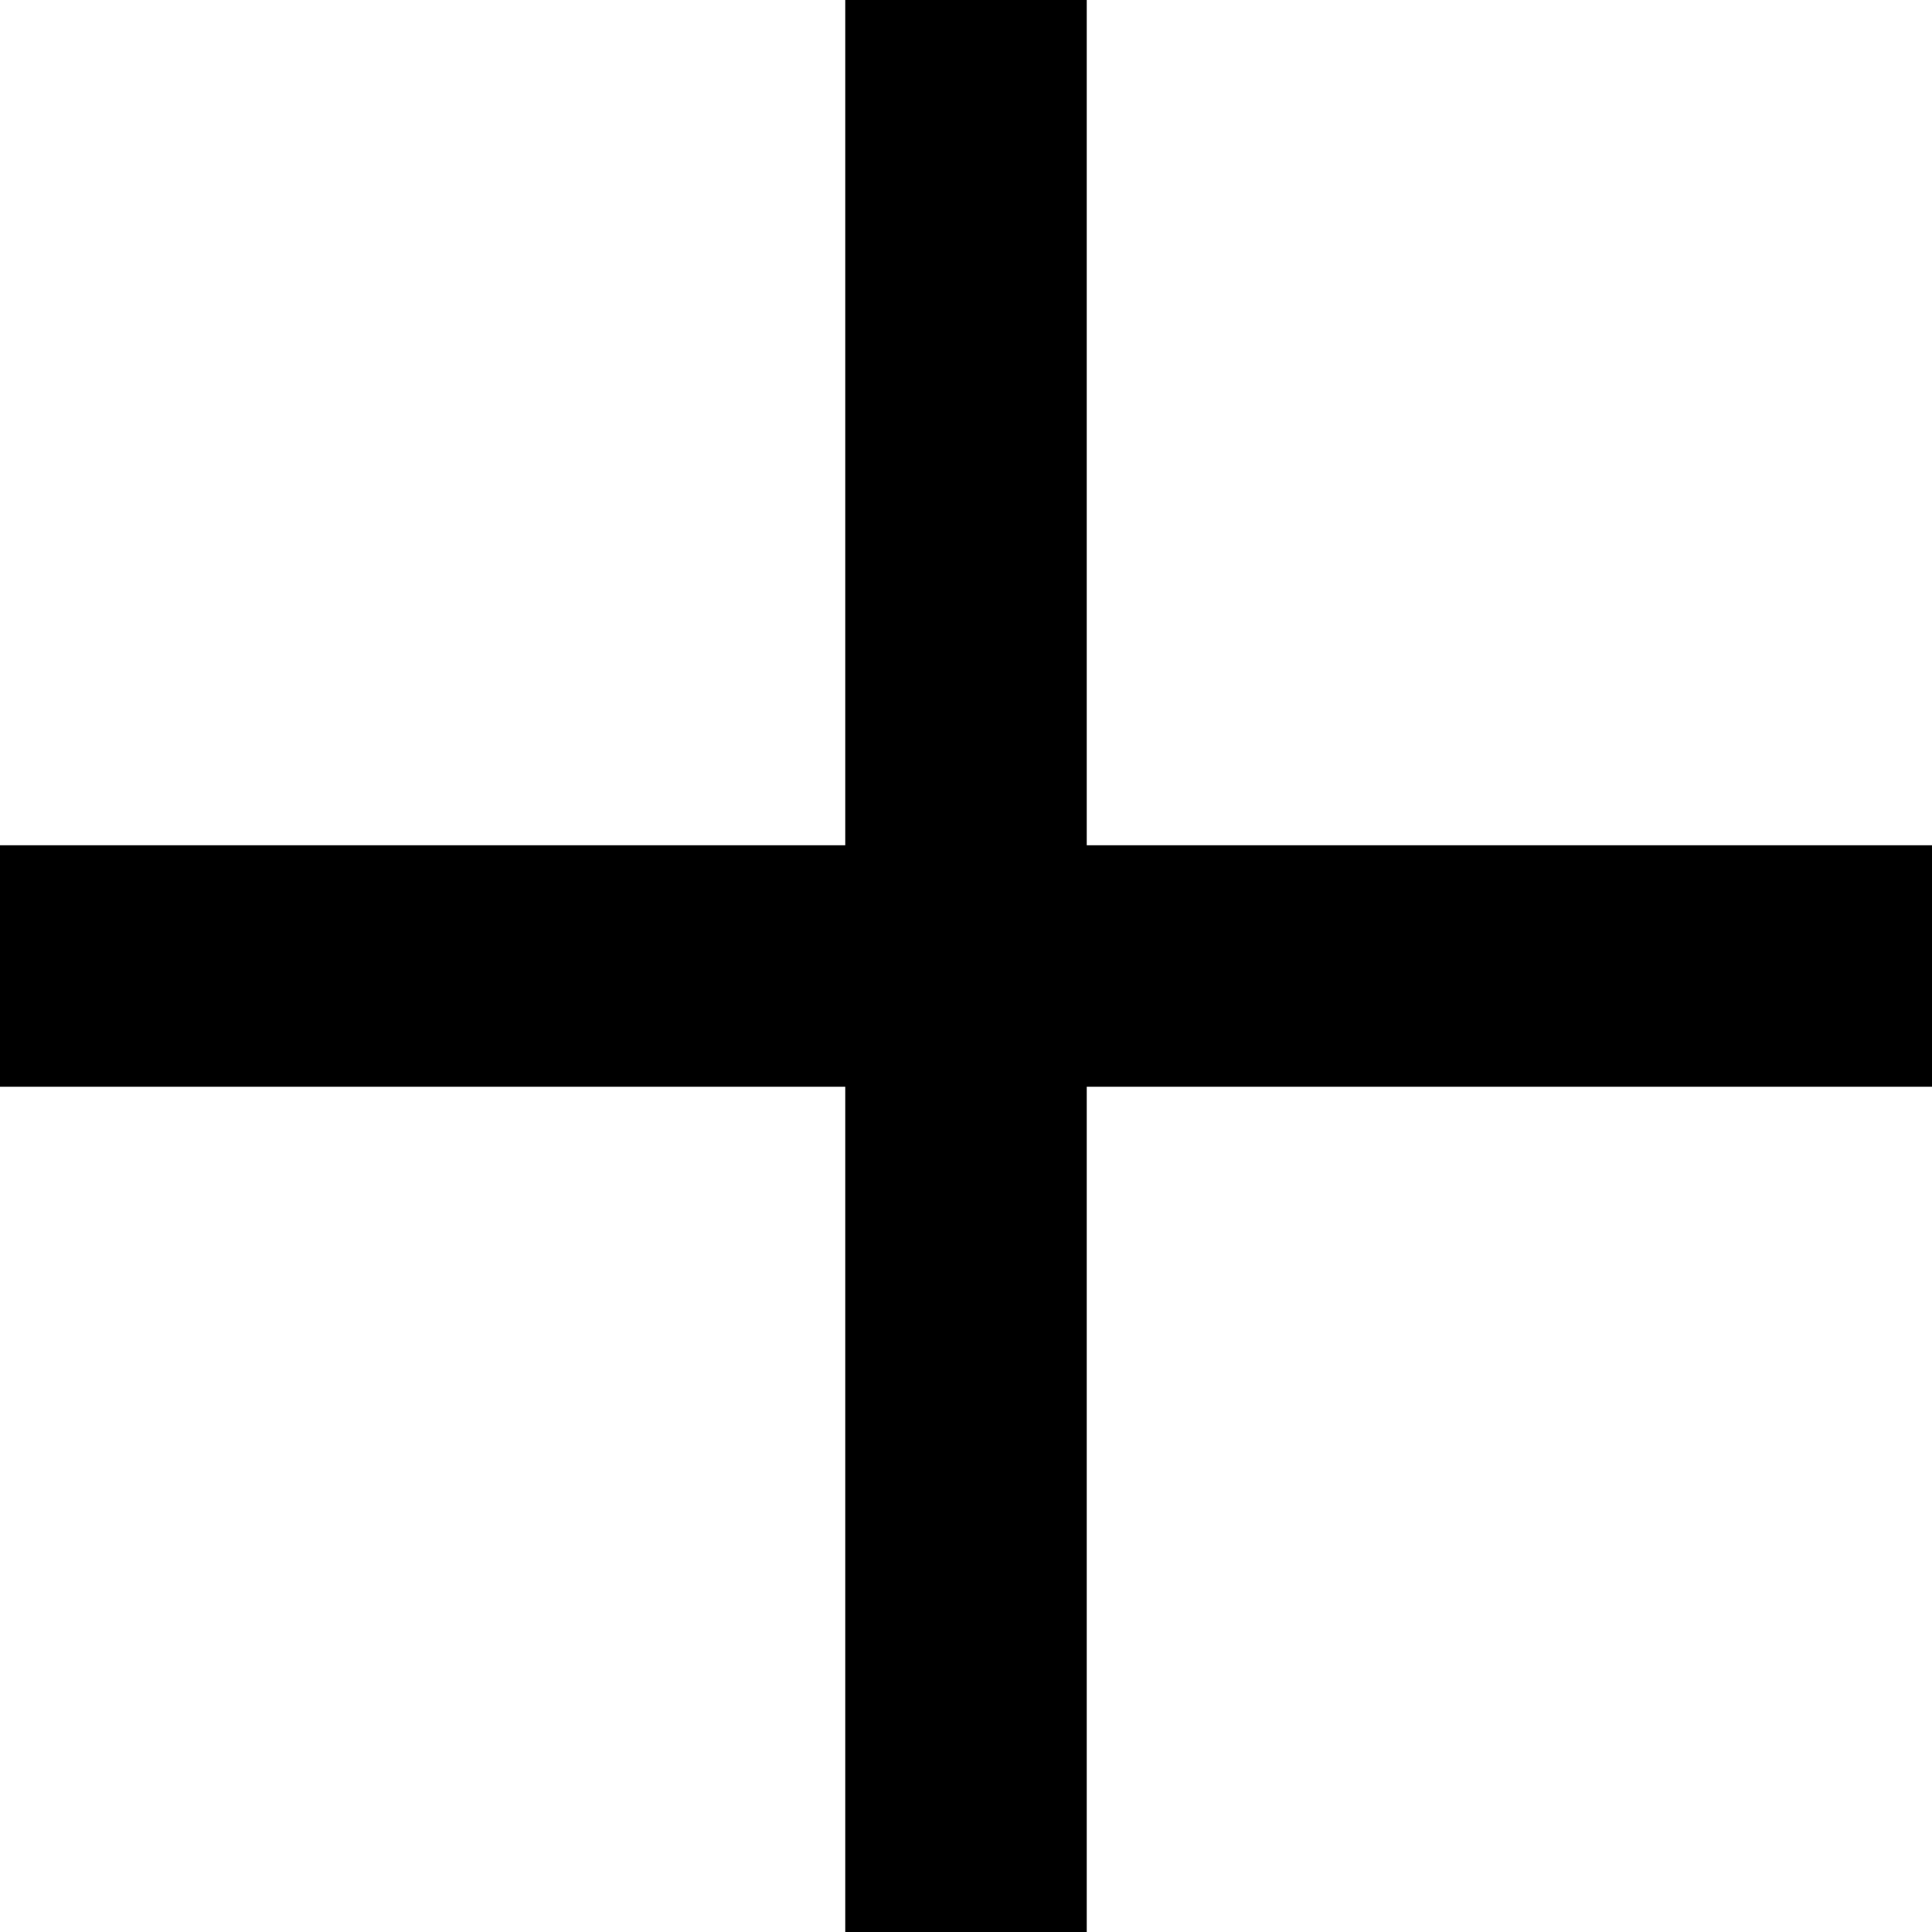
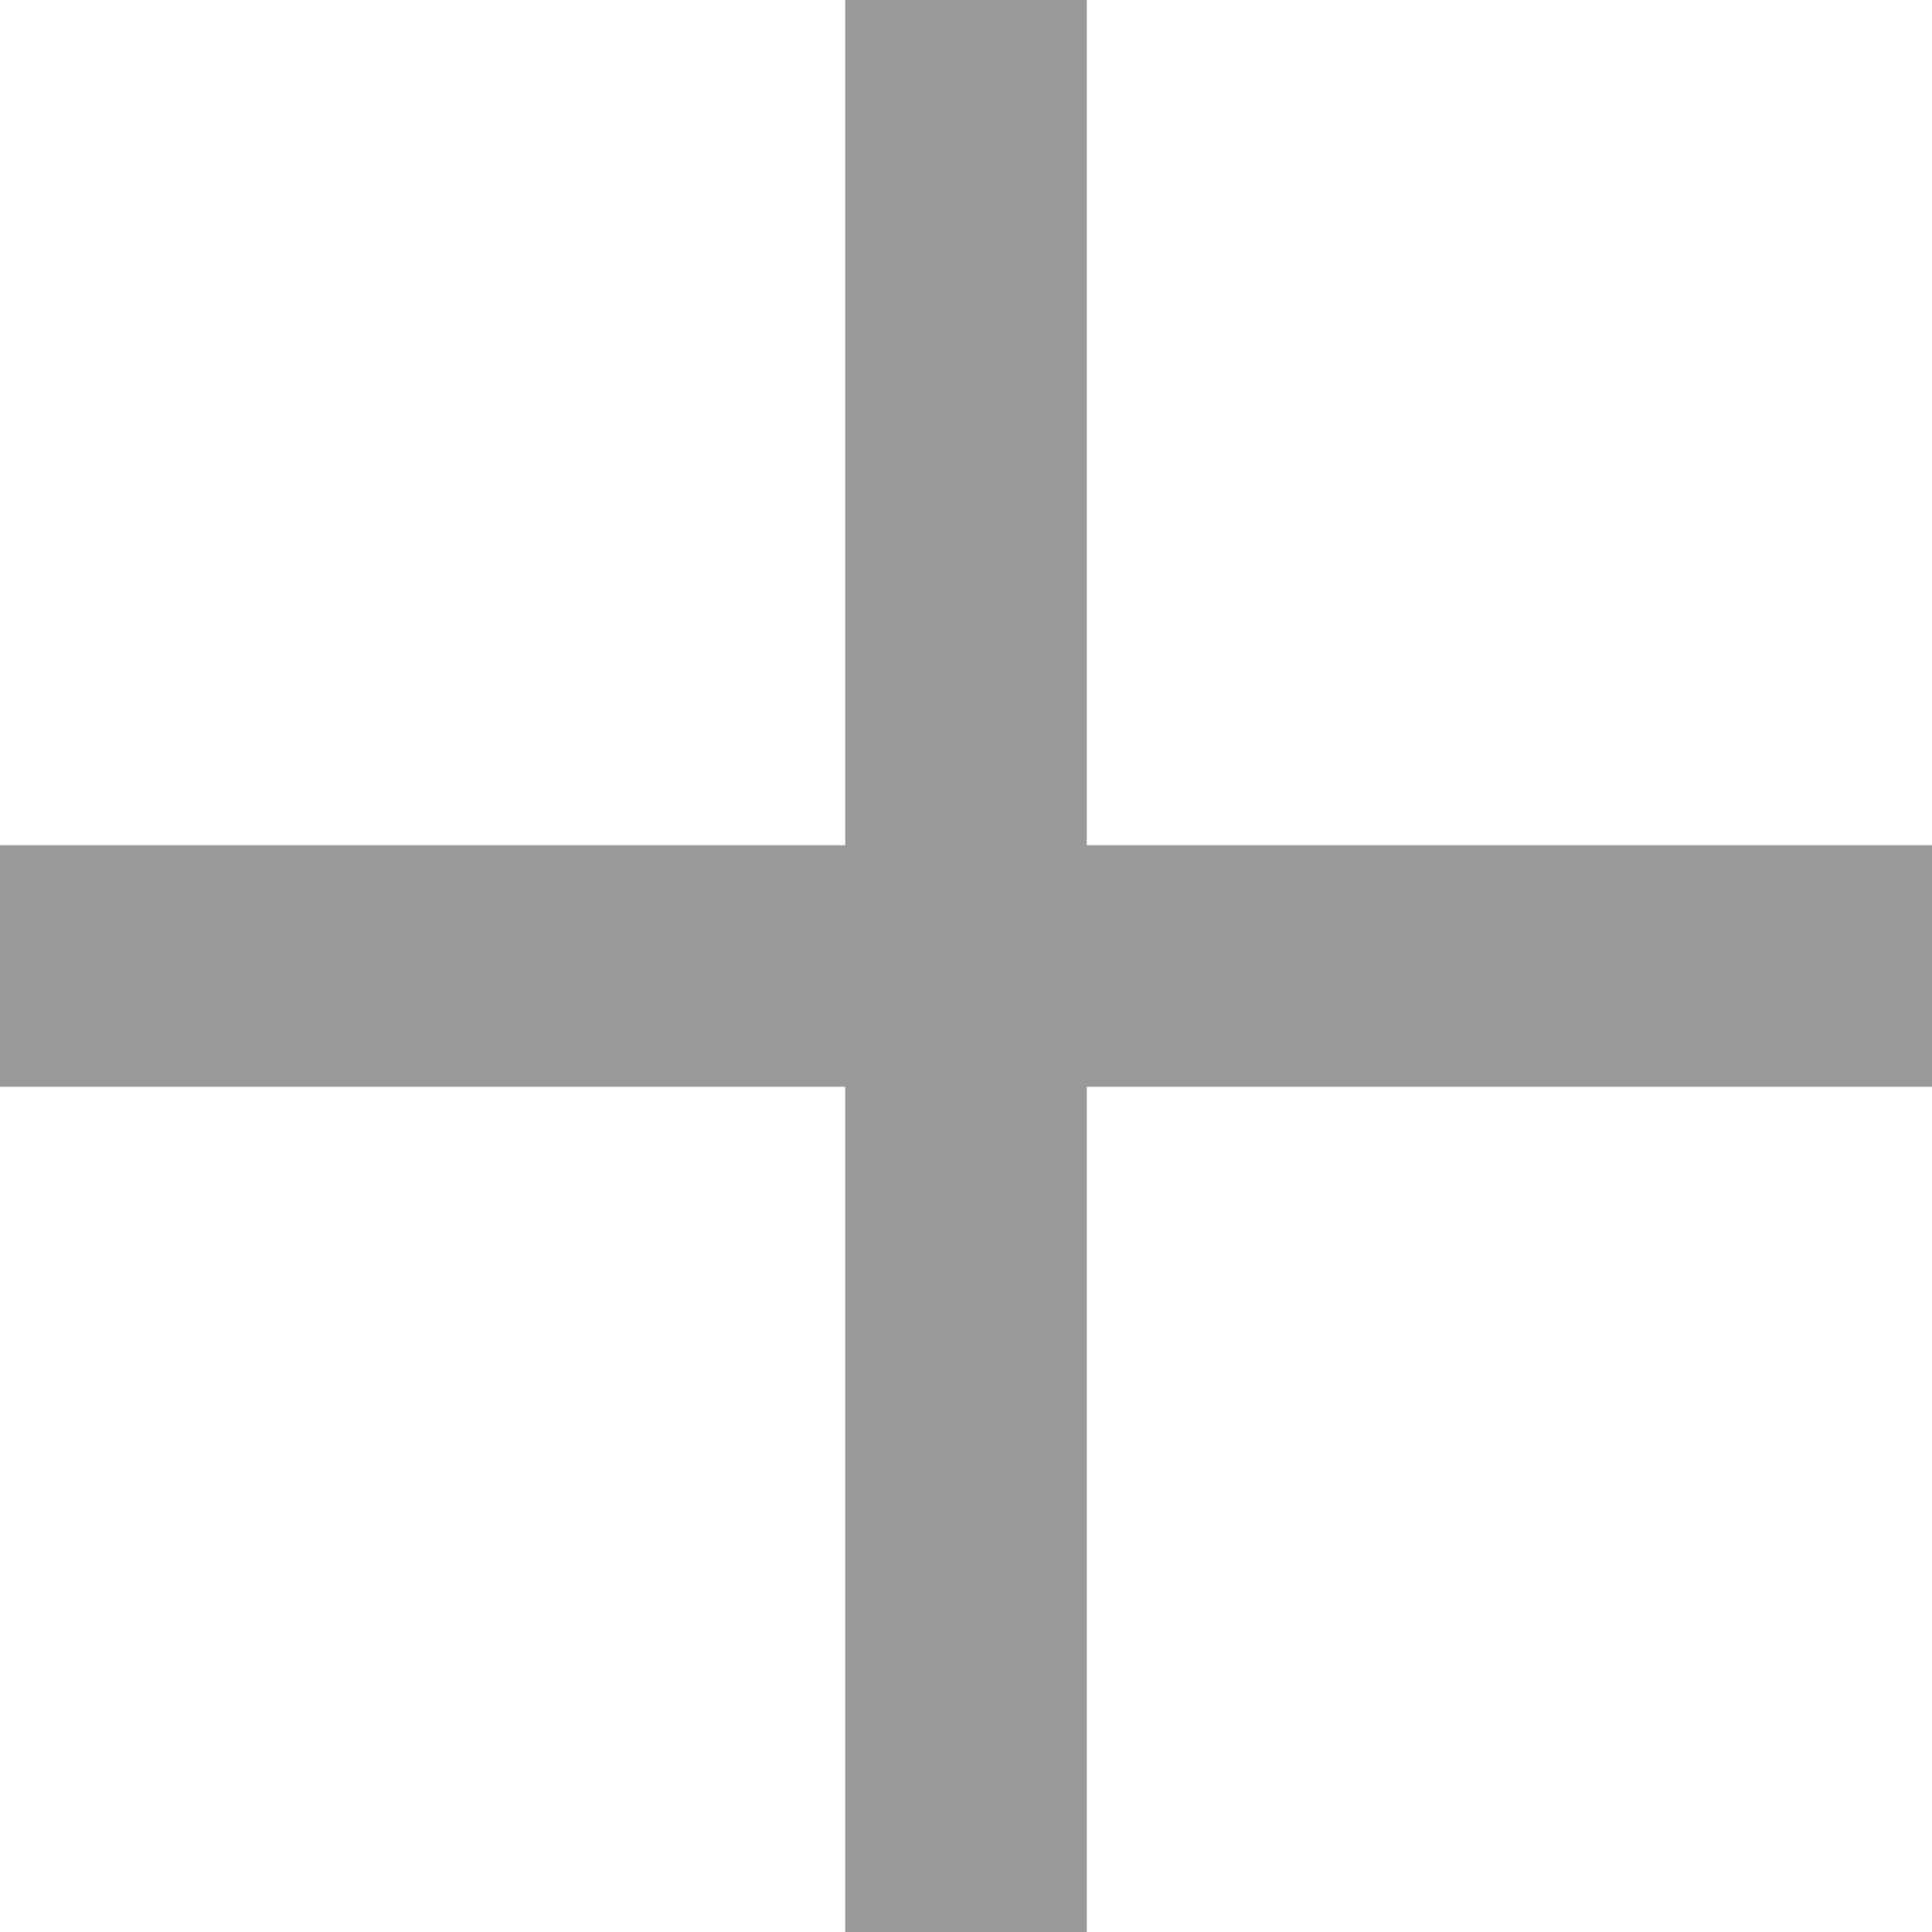
<svg xmlns="http://www.w3.org/2000/svg" height="32" width="32" version="1.1" id="svg25">
  <defs id="defs13">
    <filter id="b" width="1.426" y="-.213" x="-.213" height="1.426" color-interpolation-filters="sRGB">
      <feGaussianBlur stdDeviation="0.71" id="feGaussianBlur2" />
    </filter>
    <radialGradient id="d" gradientUnits="userSpaceOnUse" cy="5.819" cx="7.658" gradientTransform="matrix(1.4402,0,0,1.4461,4.971,1.4209)" r="8.693">
      <stop stop-color="#7b7b7b" offset="0" id="stop5" />
      <stop stop-color="#101010" offset="1" id="stop7" />
    </radialGradient>
    <filter id="filter4202" style="color-interpolation-filters:sRGB" height="1.336" width="1.336" y="-0.168" x="-0.168">
      <feGaussianBlur stdDeviation="1.642" id="feGaussianBlur10" />
    </filter>
  </defs>
-   <path id="rect838" style="fill:#000000;stroke-width:0.834;opacity:1" d="M 14 0 L 14 14 L 0 14 L 0 18 L 14 18 L 14 32 L 18 32 L 18 18 L 32 18 L 32 14 L 18 14 L 18 0 L 14 0 z " />
+   <path id="rect838" style="fill:#999999;stroke-width:0.834;opacity:1" d="M 14 0 L 14 14 L 0 14 L 0 18 L 14 18 L 14 32 L 18 32 L 18 18 L 32 18 L 32 14 L 18 14 L 18 0 L 14 0 z " />
</svg>
